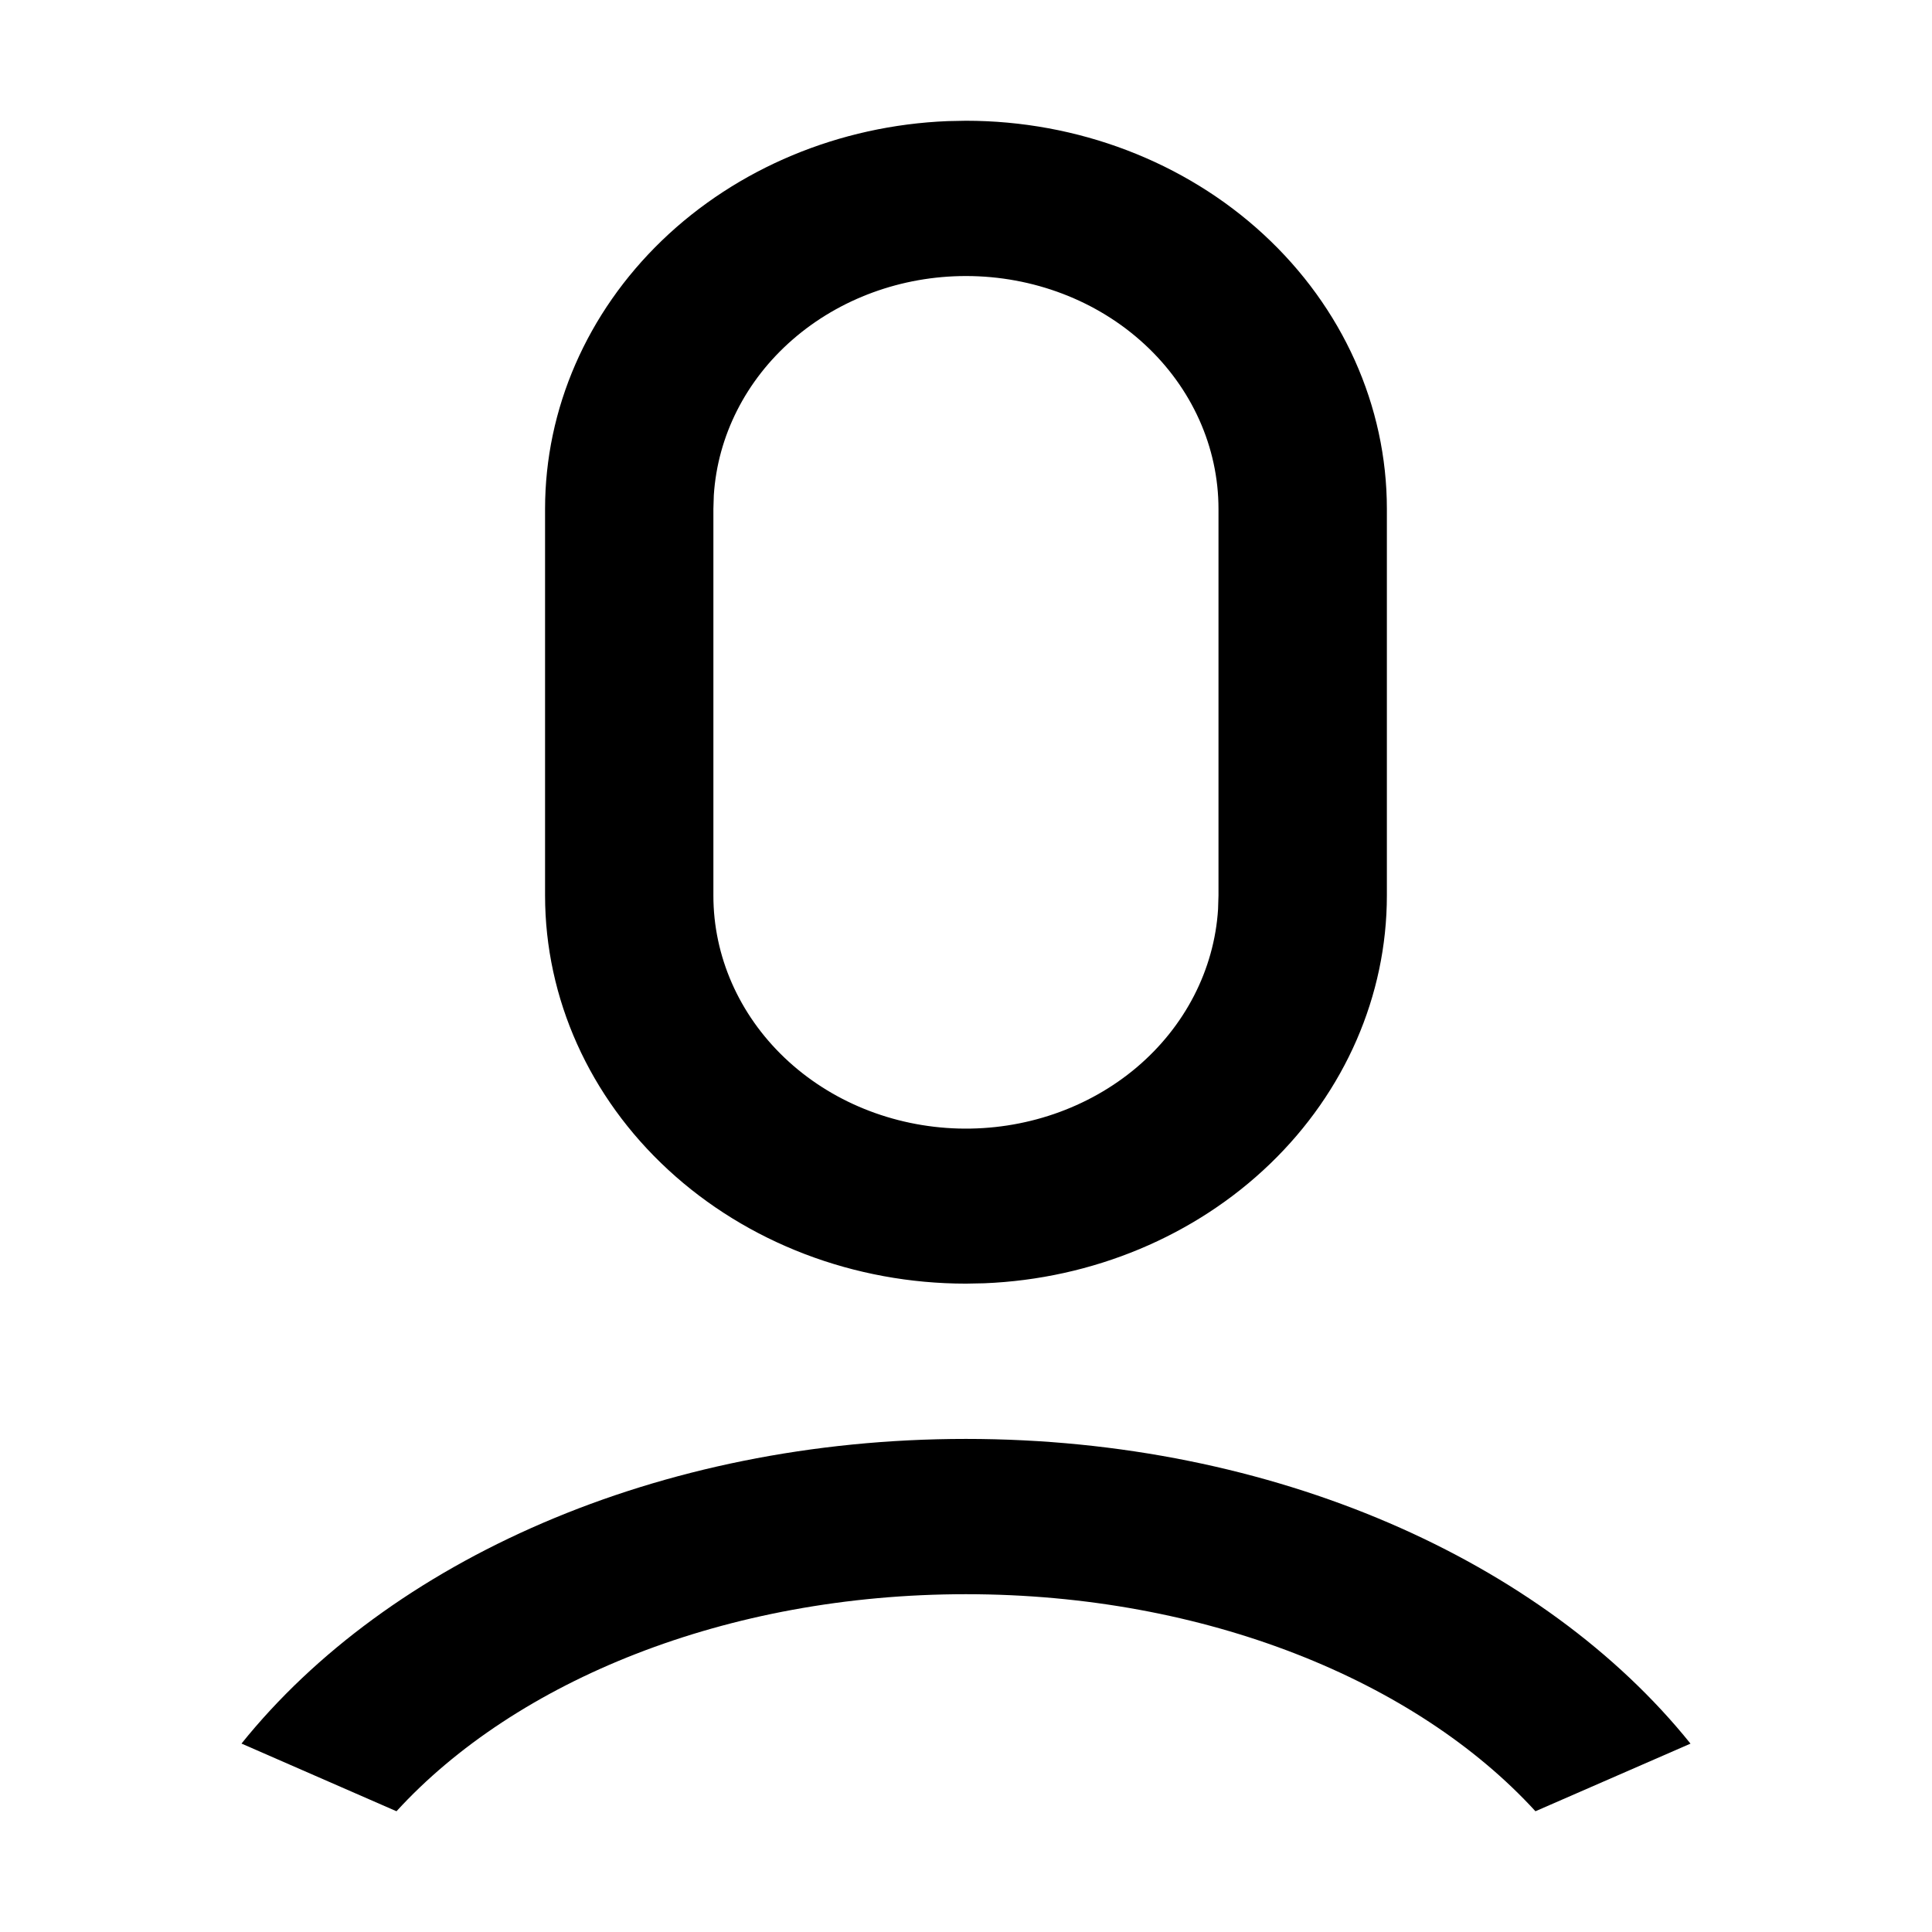
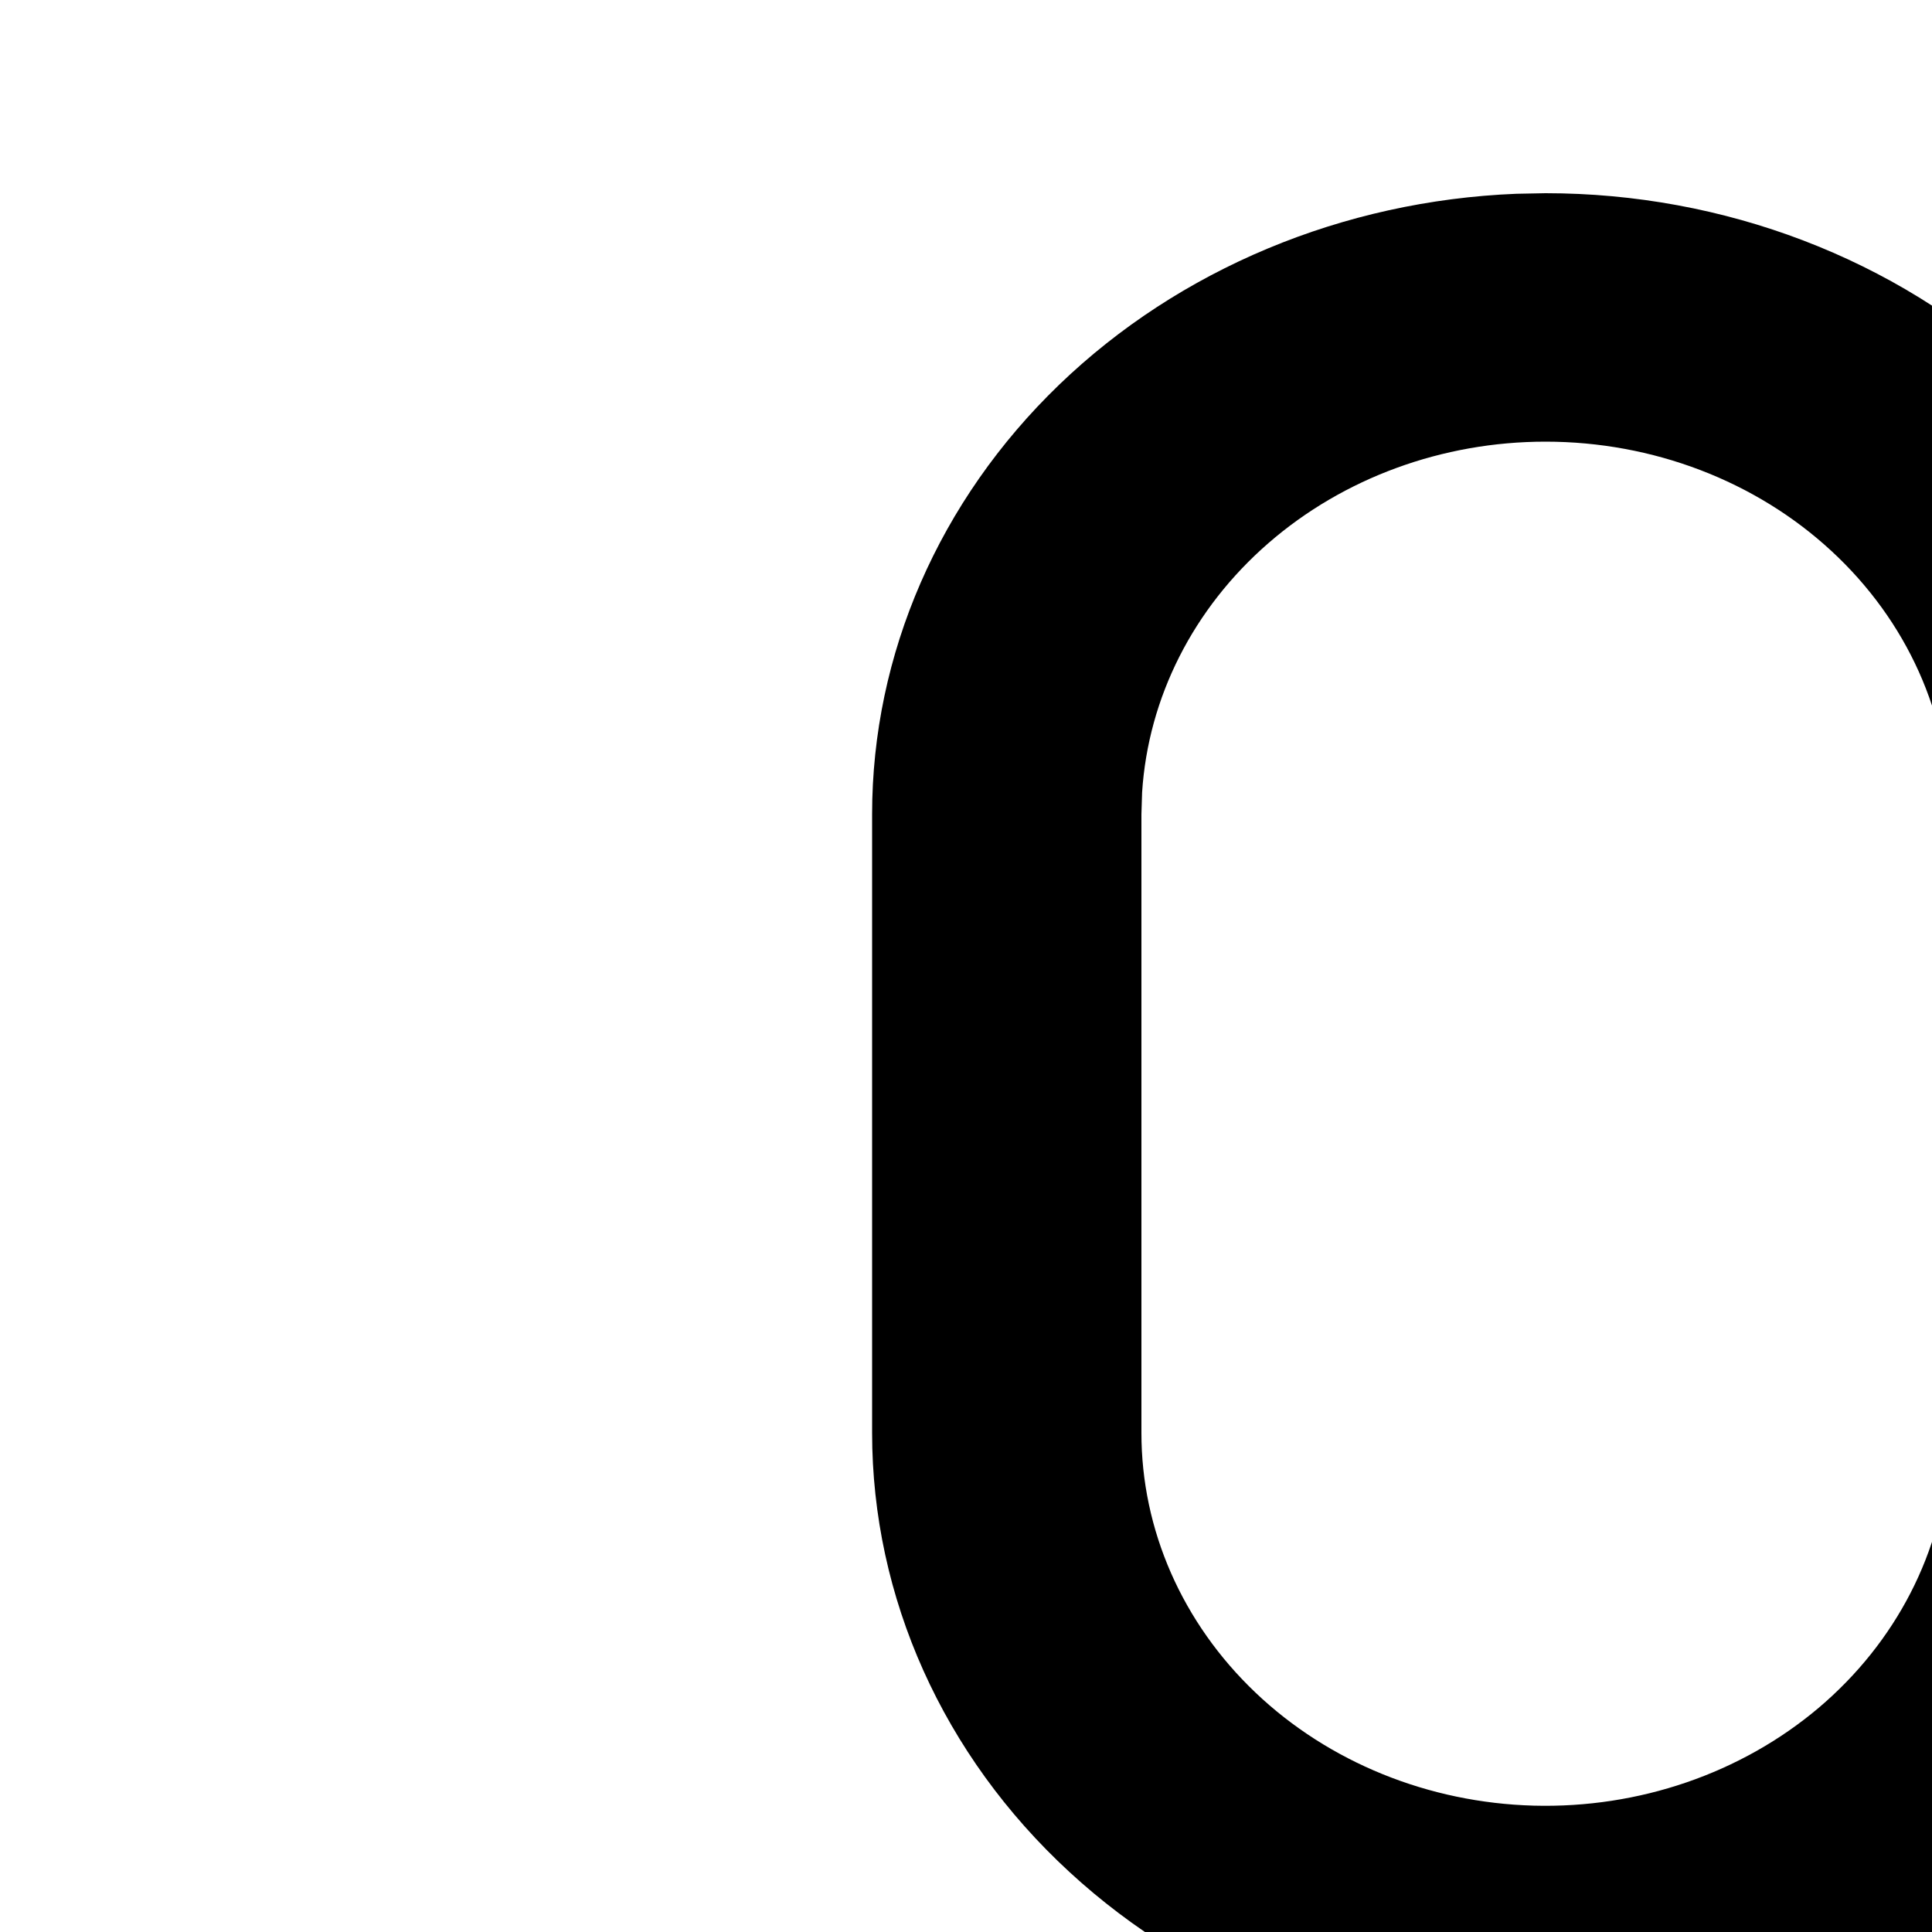
- <svg xmlns="http://www.w3.org/2000/svg" width="32" height="32" viewBox="0 0 32 32">
+ <svg xmlns="http://www.w3.org/2000/svg" width="20" height="20" viewBox="0 0 20 20">
  <path d="M15.999 23.833C21.105 23.833 25.571 25.858 28 28.88L25.432 30C23.455 27.84 19.969 26.405 15.999 26.405C12.03 26.405 8.544 27.84 6.567 30L4 28.879C6.429 25.857 10.893 23.833 15.999 23.833ZM15.999 2C17.848 2 19.622 2.677 20.929 3.883C22.236 5.089 22.971 6.724 22.971 8.429V14.832C22.971 16.489 22.277 18.082 21.035 19.278C19.792 20.475 18.097 21.183 16.302 21.255L15.999 21.261C14.15 21.261 12.377 20.584 11.07 19.378C9.762 18.173 9.028 16.537 9.028 14.832V8.429C9.028 6.772 9.722 5.18 10.964 3.983C12.207 2.786 13.902 2.078 15.697 2.006L15.999 2ZM15.999 4.572C14.932 4.572 13.906 4.948 13.13 5.623C12.353 6.298 11.886 7.221 11.823 8.203L11.816 8.429V14.832C11.815 15.836 12.239 16.801 12.997 17.522C13.755 18.243 14.788 18.662 15.877 18.692C16.965 18.721 18.023 18.358 18.826 17.68C19.628 17.001 20.112 16.061 20.175 15.059L20.182 14.832V8.429C20.182 7.406 19.741 6.425 18.957 5.702C18.173 4.978 17.109 4.572 15.999 4.572Z" />
</svg>
